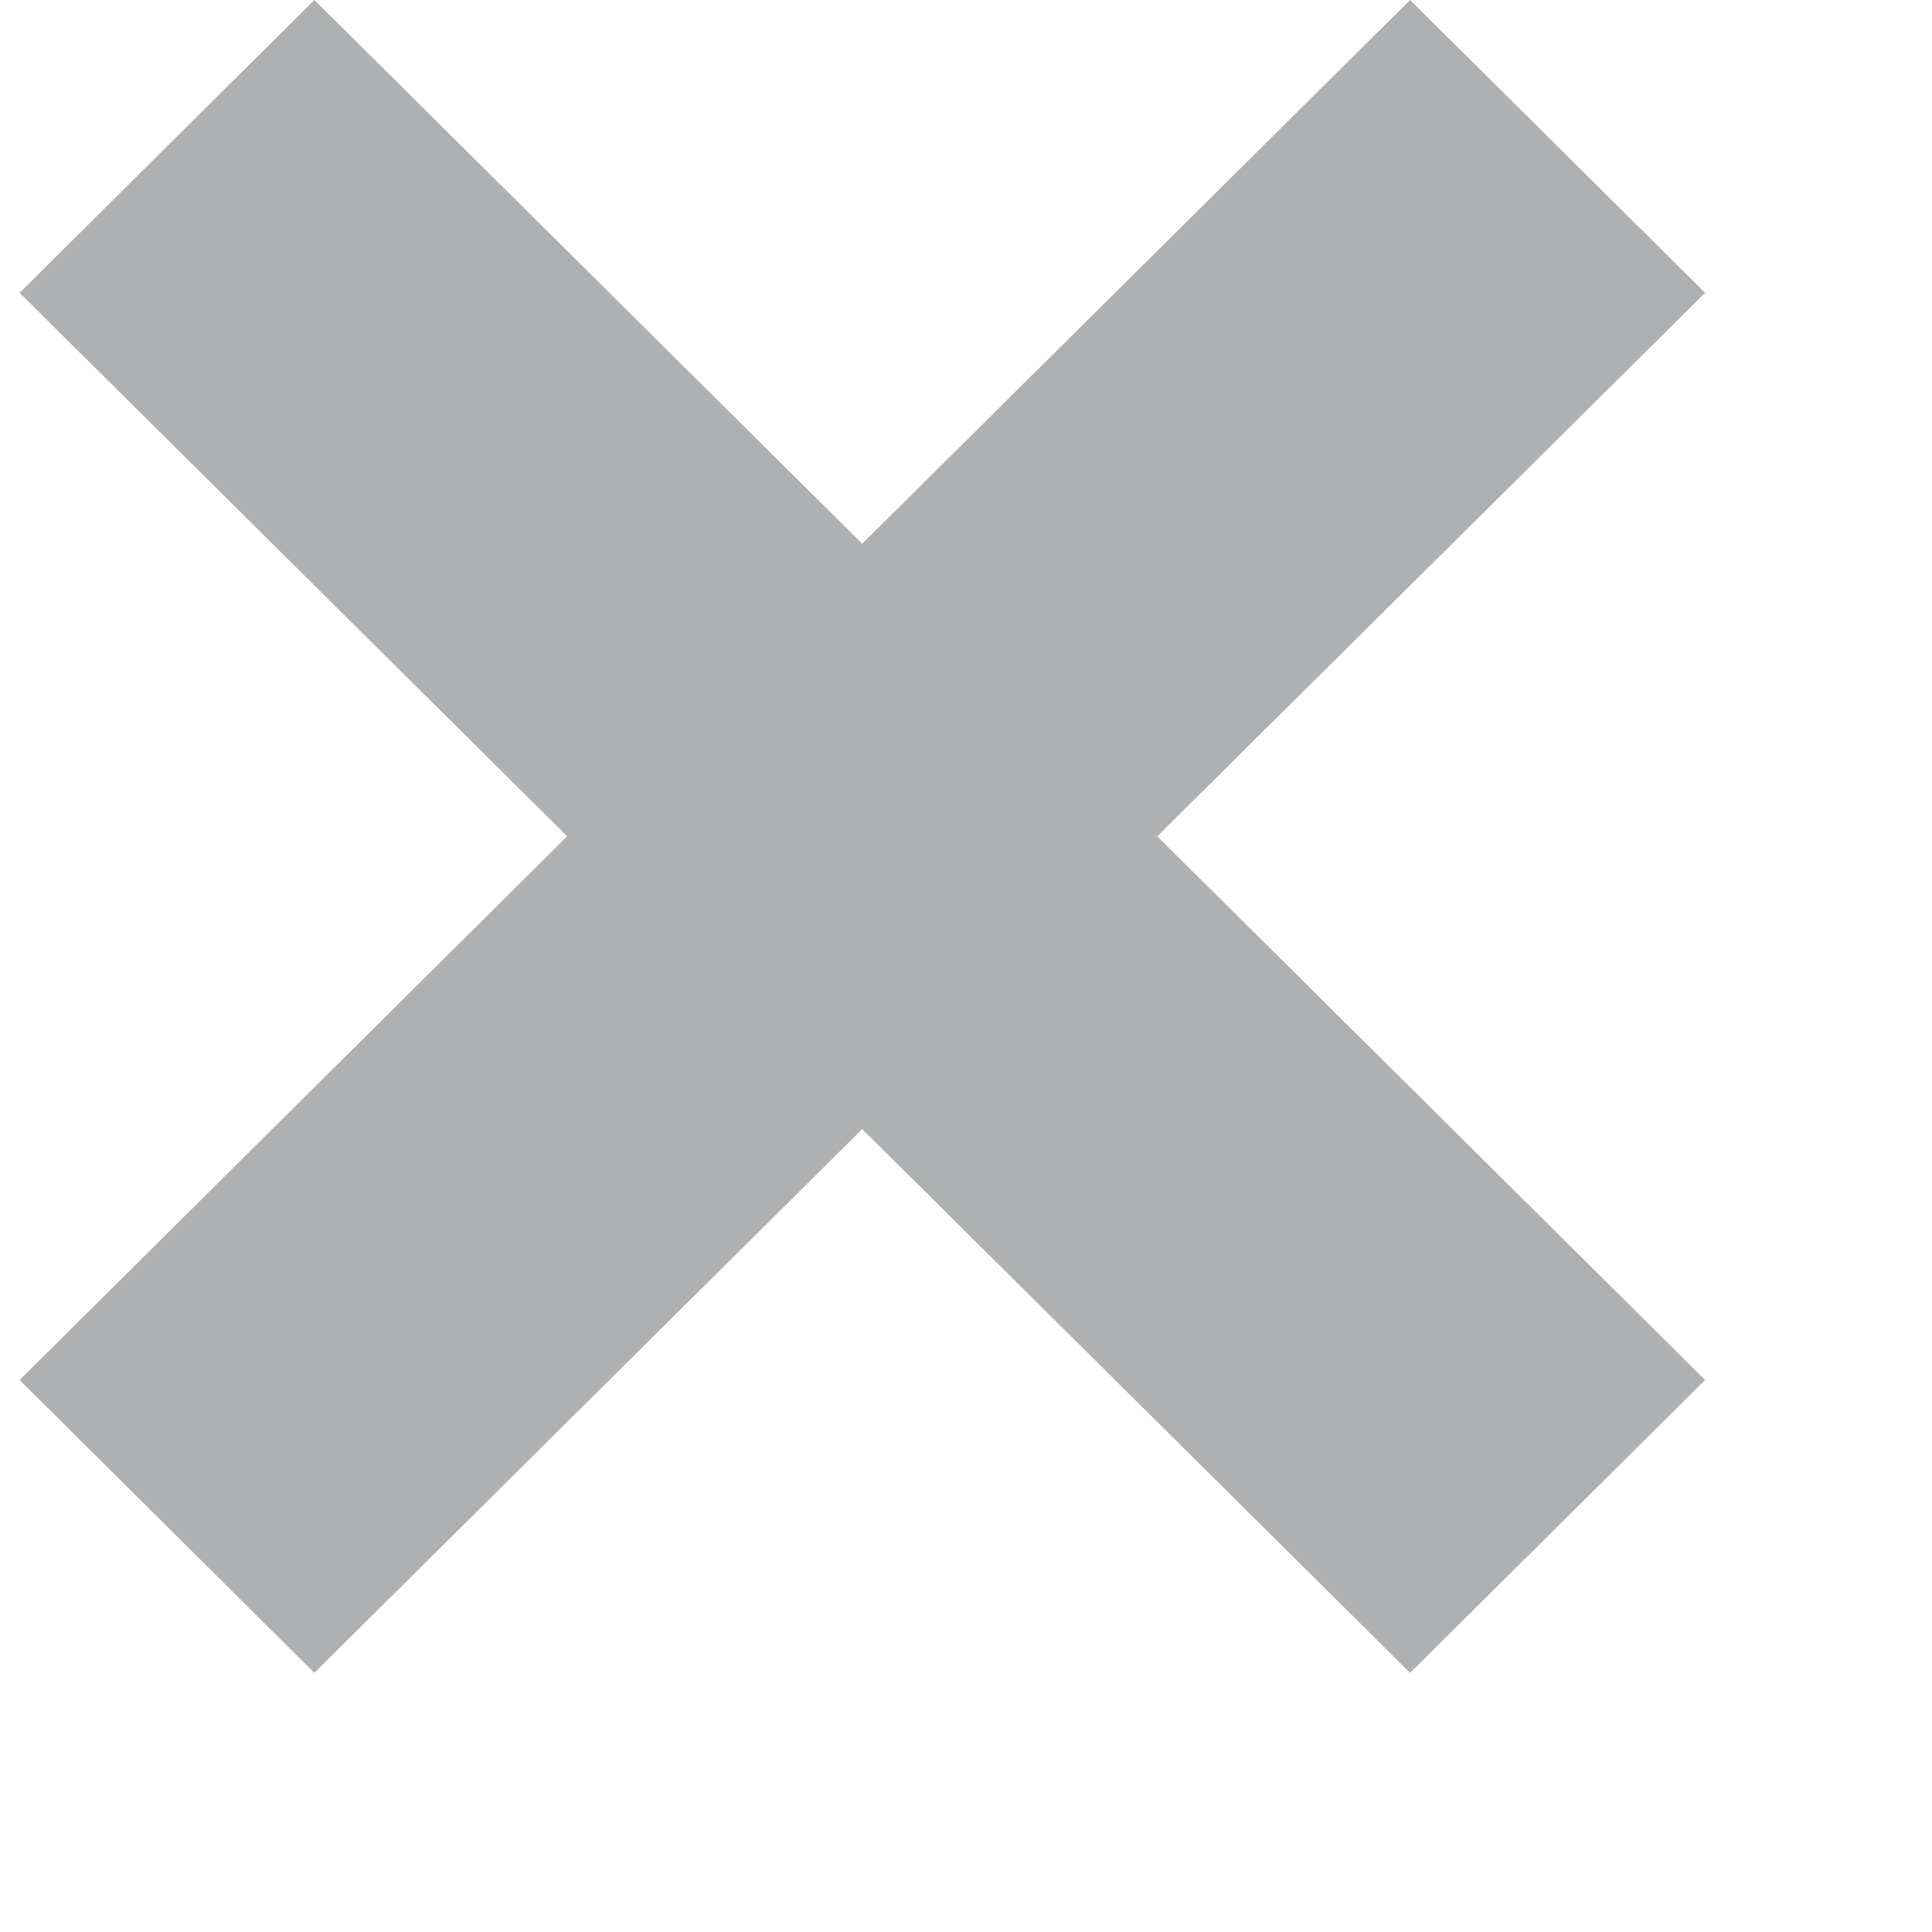
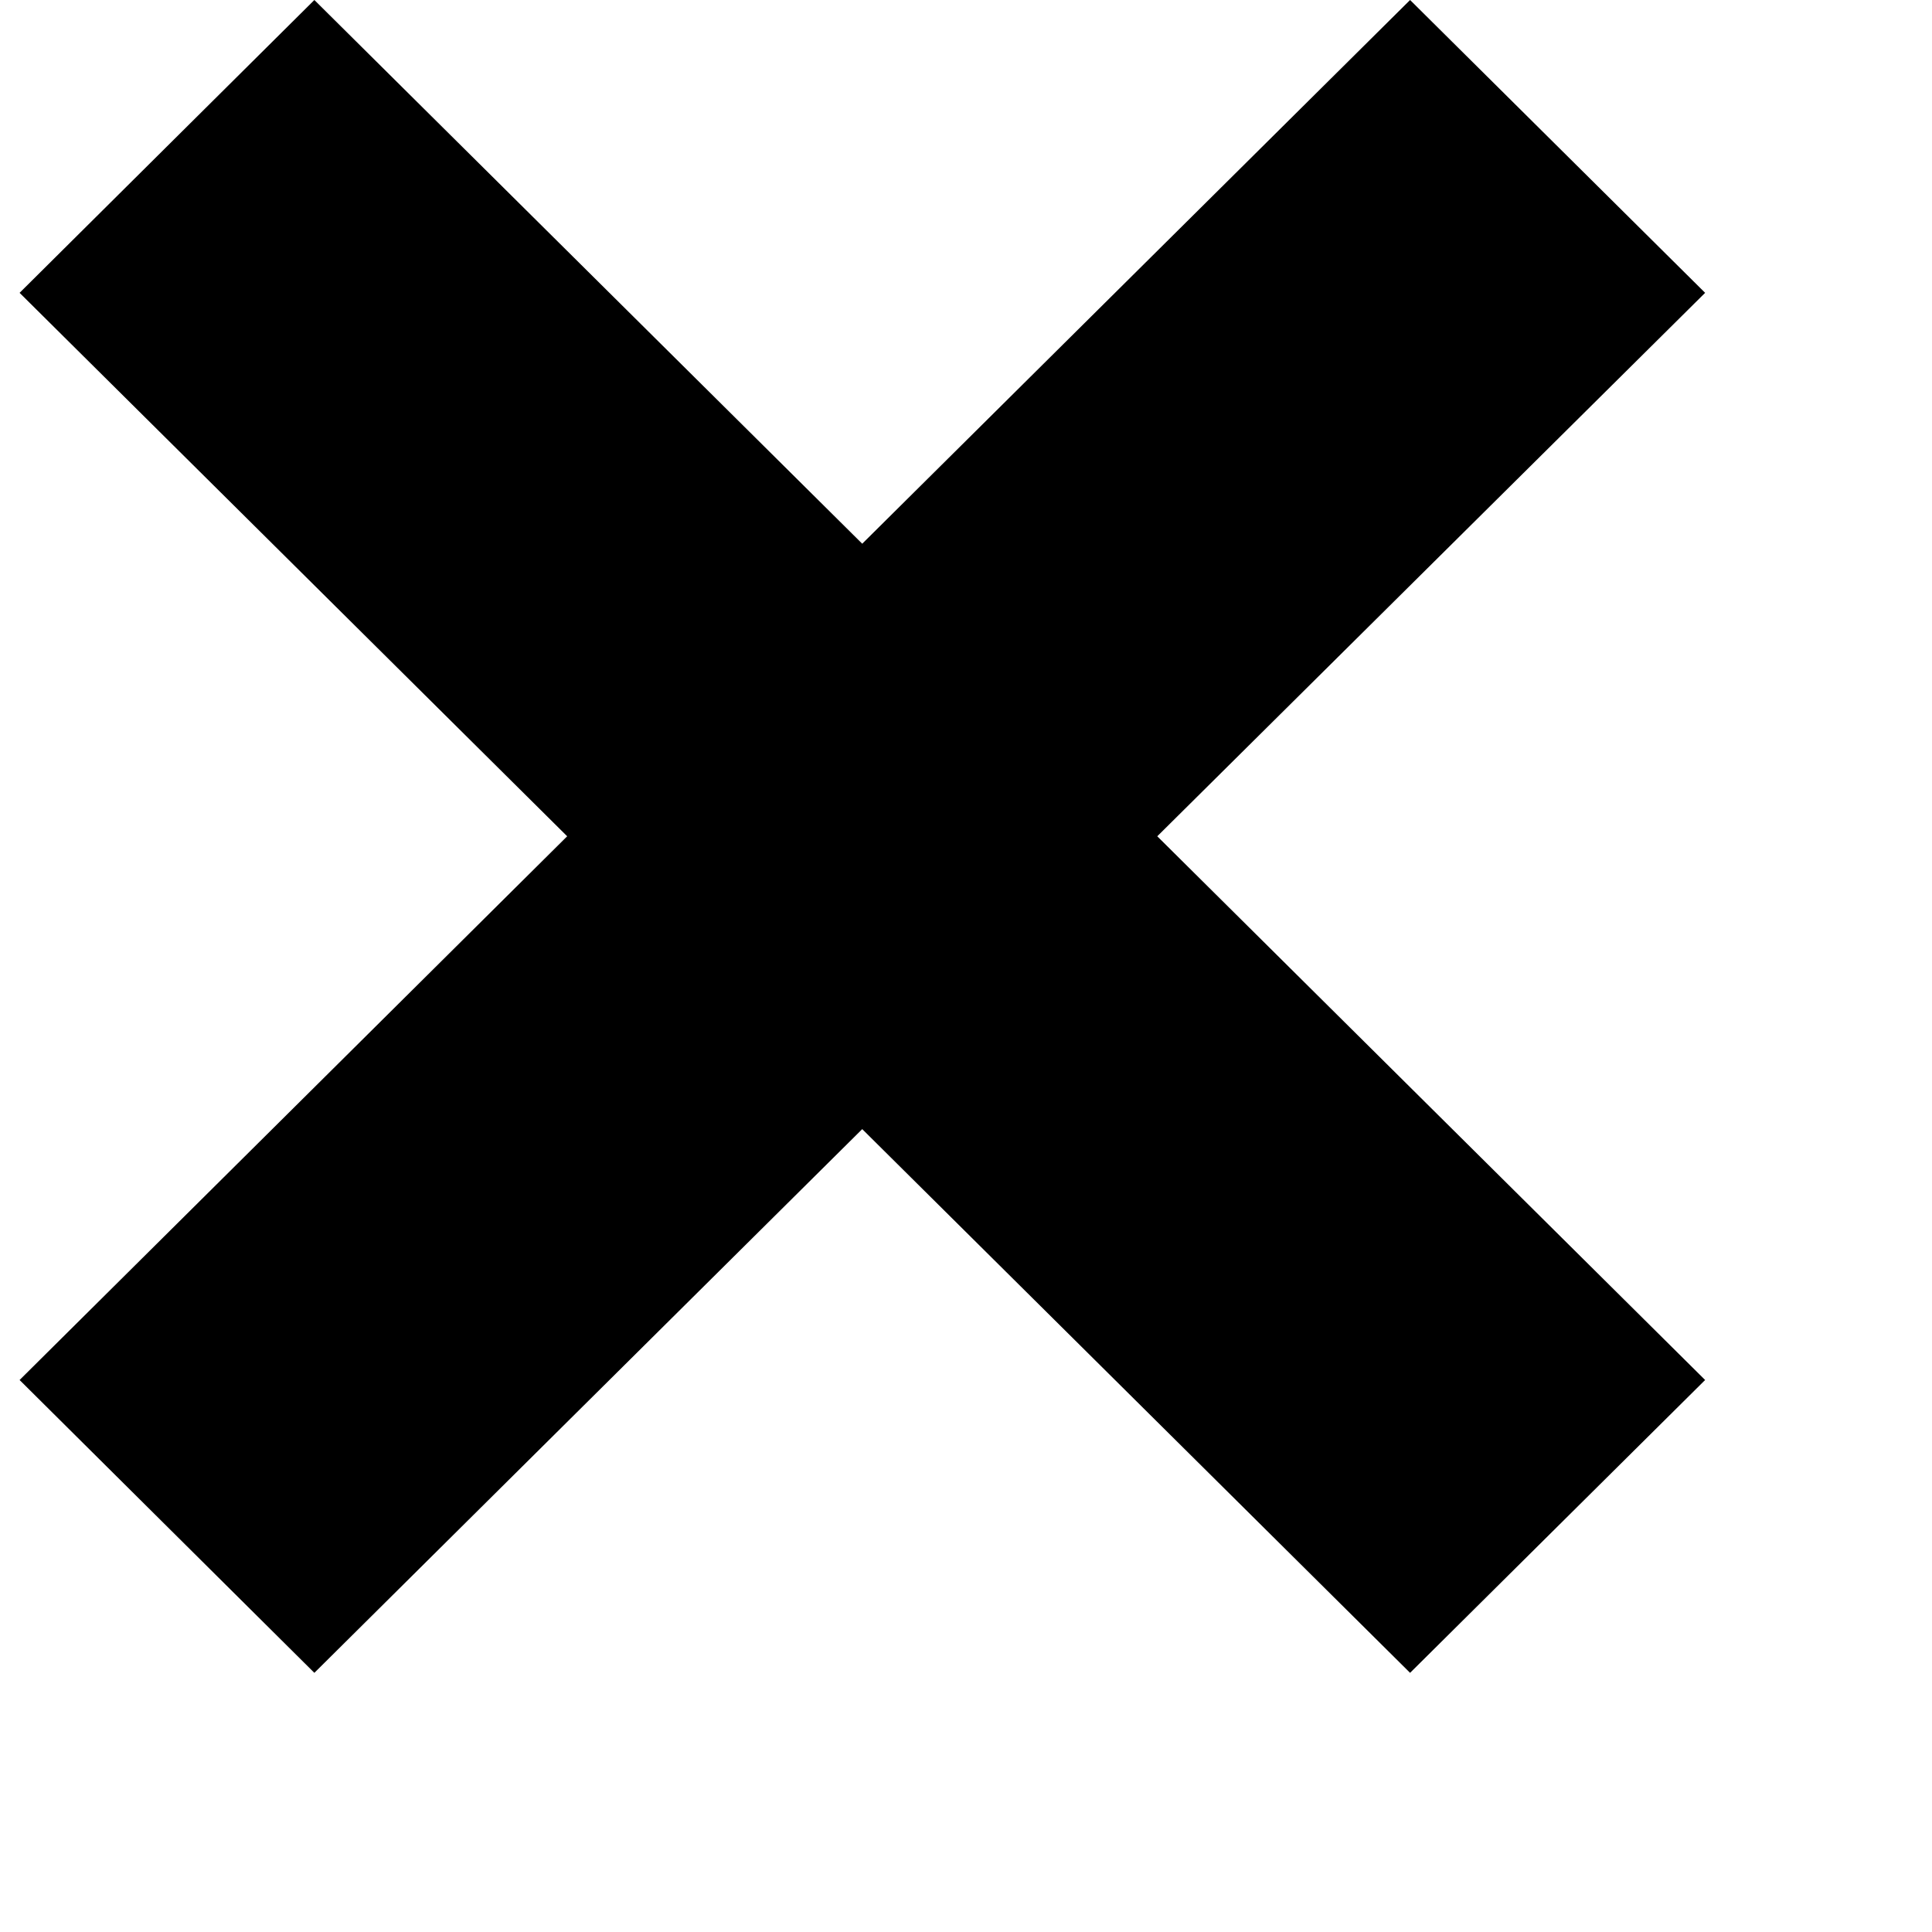
<svg xmlns="http://www.w3.org/2000/svg" width="7" height="7" viewBox="0 0 7 7" fill="none">
-   <path fill-rule="evenodd" clip-rule="evenodd" d="M2.055 3.03L0.071 1.061L1.139 0L3.124 1.97L5.109 0L6.178 1.061L4.193 3.03L6.178 5L5.109 6.061L3.124 4.091L1.139 6.061L0.071 5L2.055 3.03Z" fill="#AFB0B1" />
+   <path fill-rule="evenodd" clip-rule="evenodd" d="M2.055 3.03L0.071 1.061L1.139 0L3.124 1.97L5.109 0L6.178 1.061L4.193 3.03L6.178 5L5.109 6.061L3.124 4.091L1.139 6.061L0.071 5L2.055 3.03Z" fill="currentColor" />
</svg>
